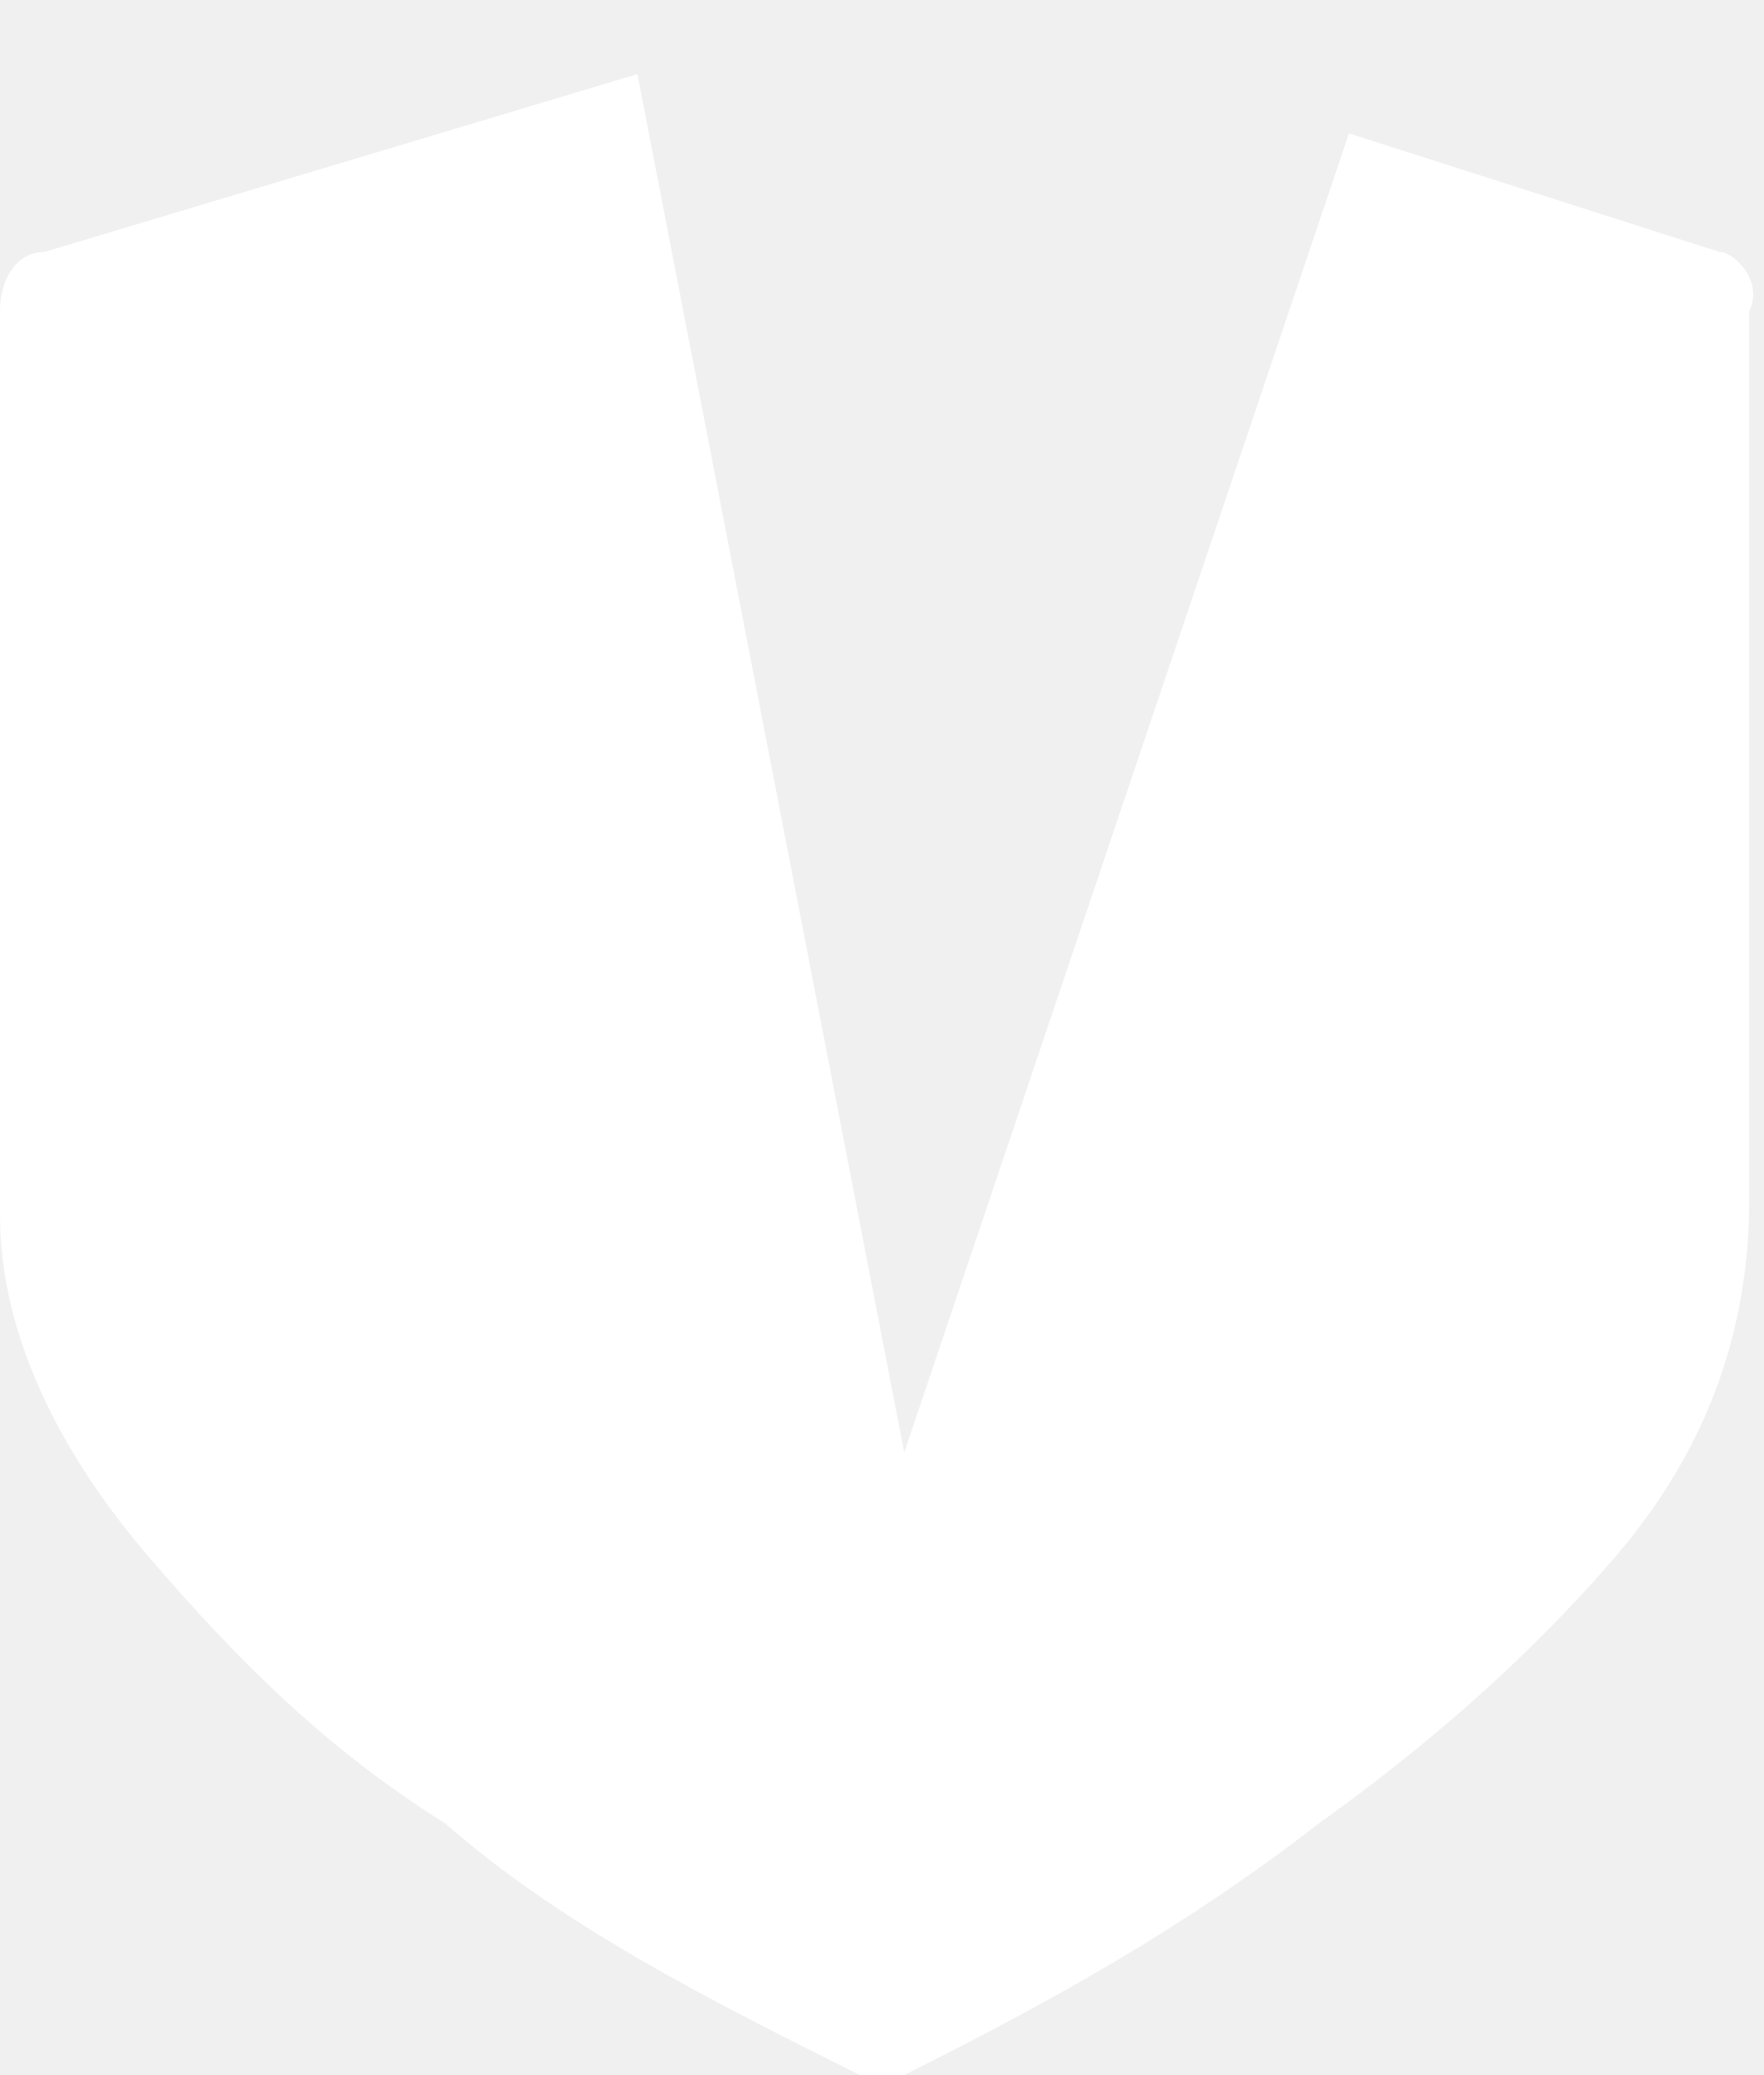
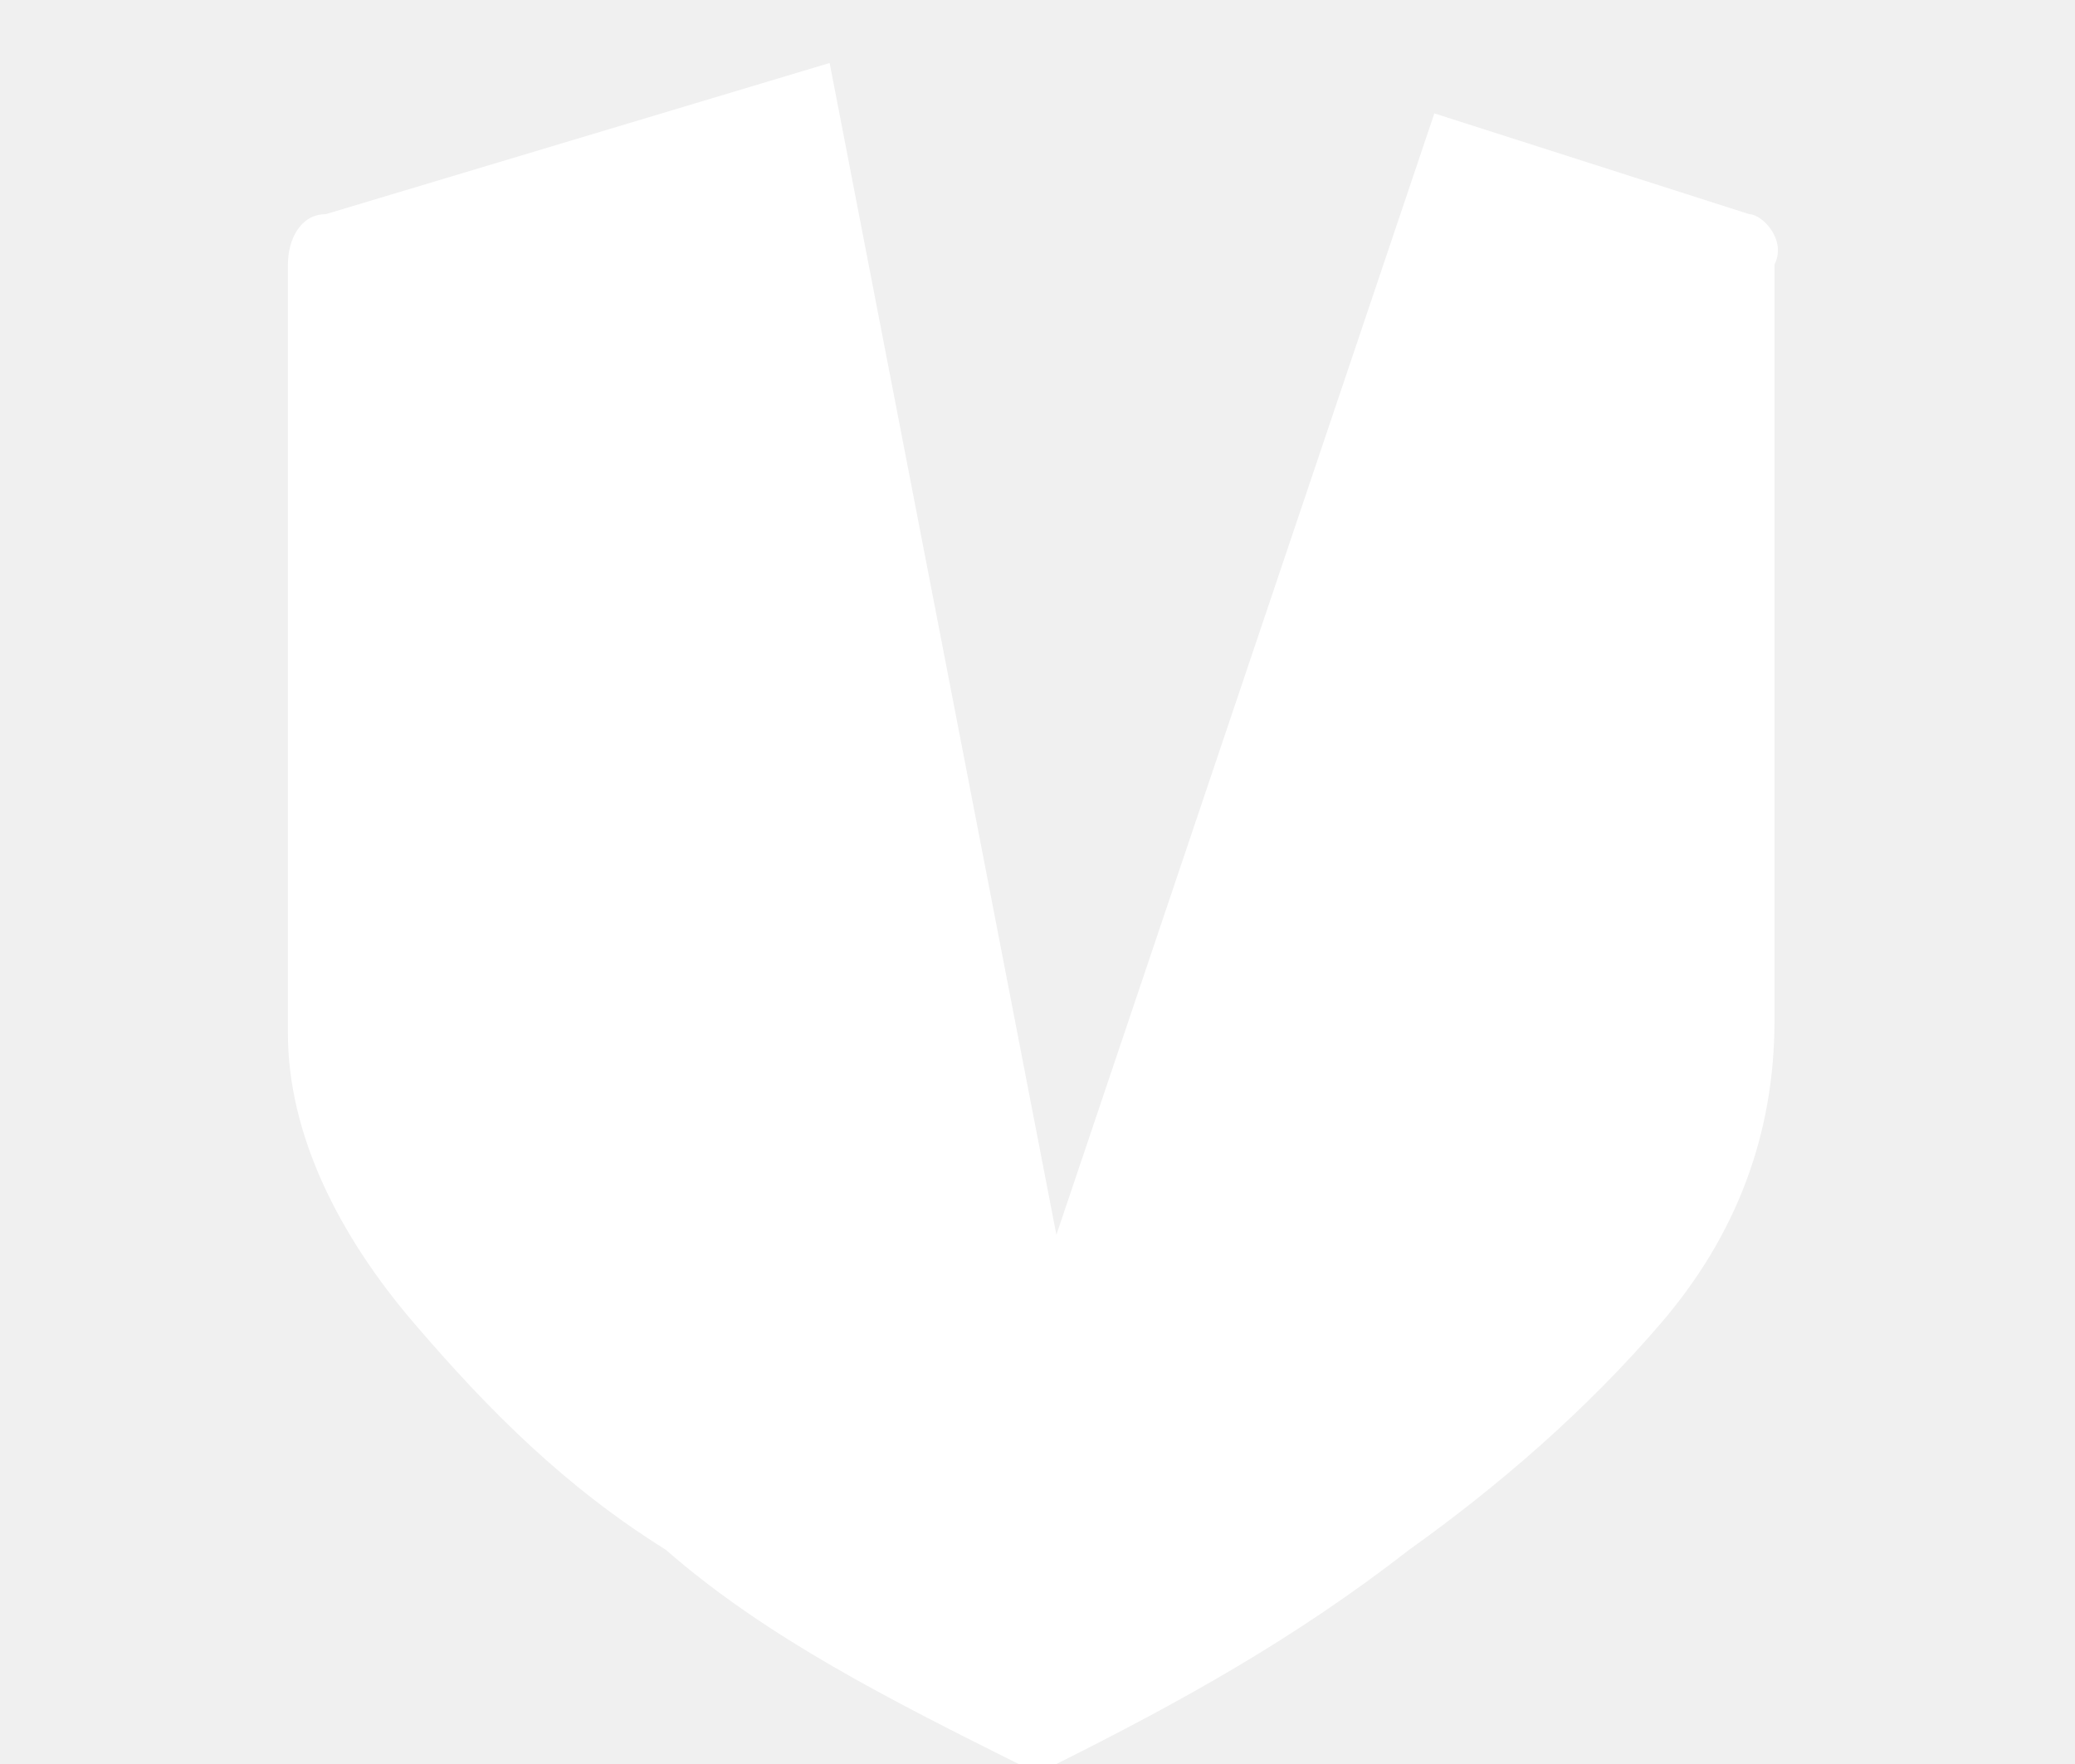
- <svg xmlns="http://www.w3.org/2000/svg" version="1.1" id="Layer_1" x="0px" y="0px" viewBox="0 0 11.9 14" style="enable-background:new 0 0 11.9 14;" xml:space="preserve">
+ <svg xmlns="http://www.w3.org/2000/svg" version="1.1" id="Layer_1" x="0px" y="0px" height="11.9" width="14" viewBox="0 0 11.9 14" style="enable-background:new 0 0 11.9 14;" xml:space="preserve">
  <style type="text/css">
	.st0{fill:#FFFFFF;}
</style>
  <path class="st0" d="M11.6,1.7L9.1,0.9l-3,8.9L4.3,0.5l-4,1.2C0.1,1.7,0,1.9,0,2.1v6.1C0,9,0.4,9.8,1,10.5c0.6,0.7,1.2,1.3,2,1.8  C3.8,13,4.8,13.5,5.8,14c0.1,0,0.2,0,0.3,0c1-0.5,1.9-1,2.8-1.7c0.7-0.5,1.4-1.1,2-1.8c0.6-0.7,0.9-1.5,0.9-2.4V2.1  C11.9,1.9,11.7,1.7,11.6,1.7z" />
</svg>
